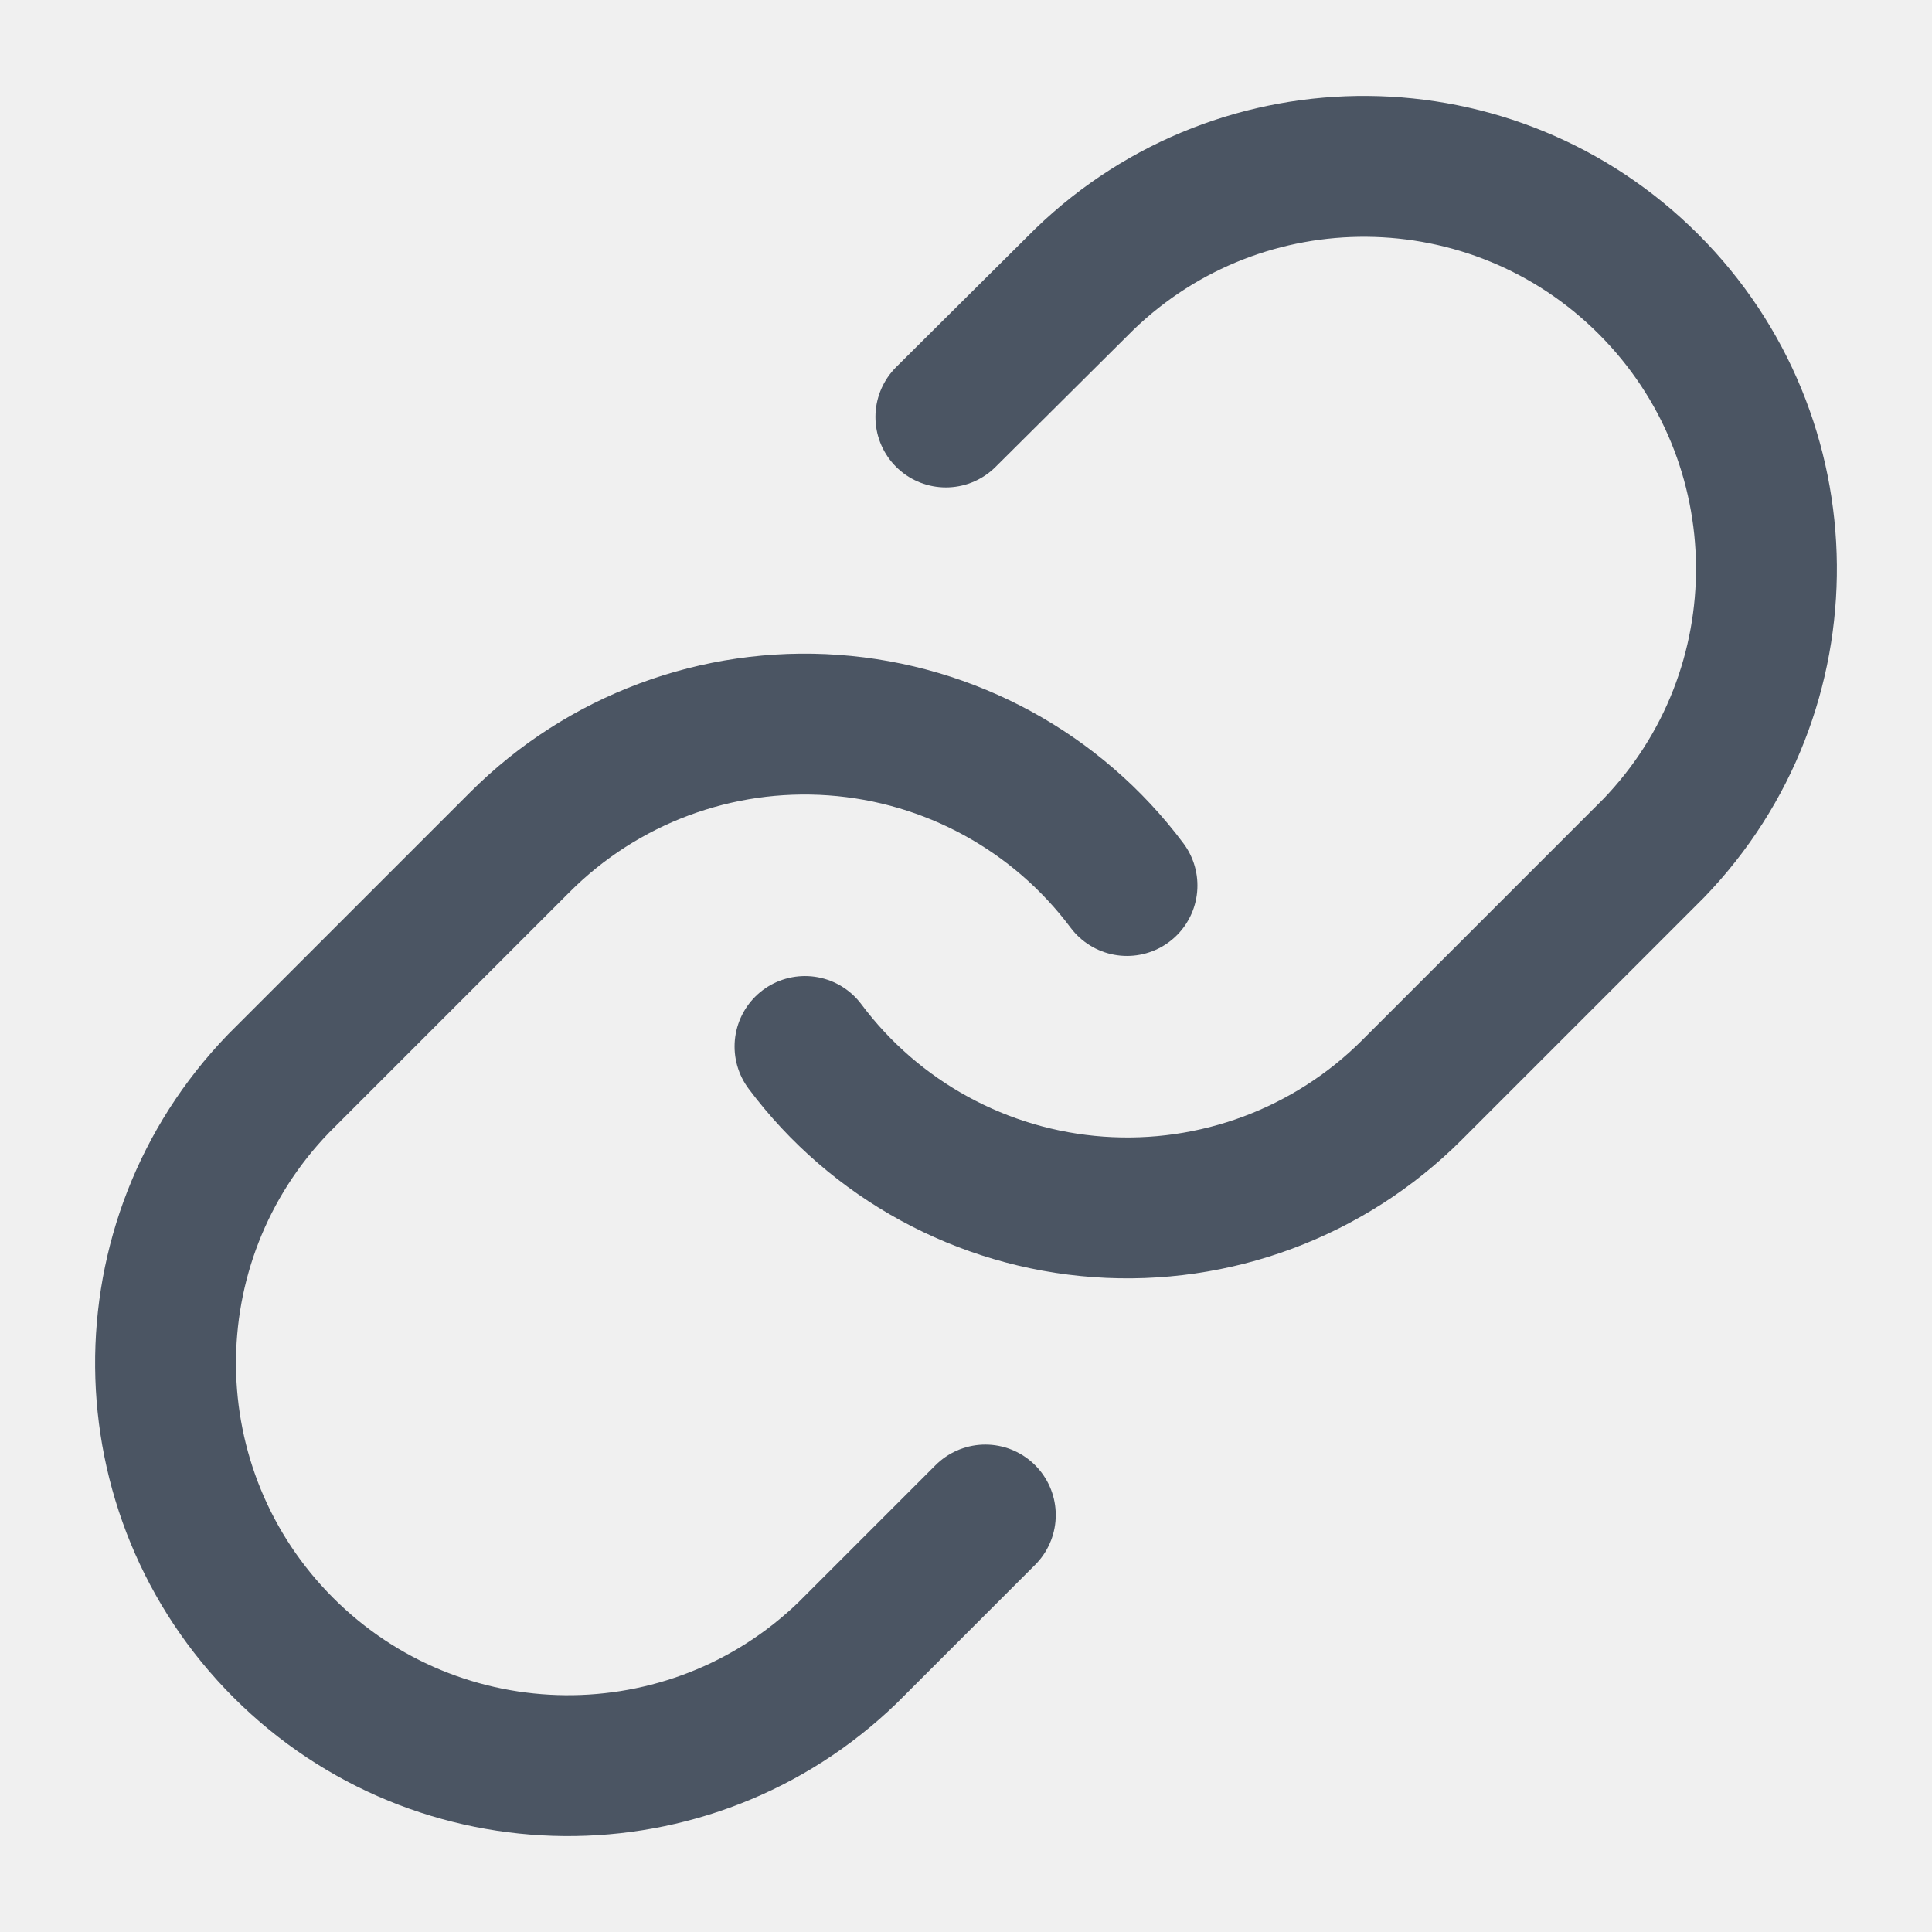
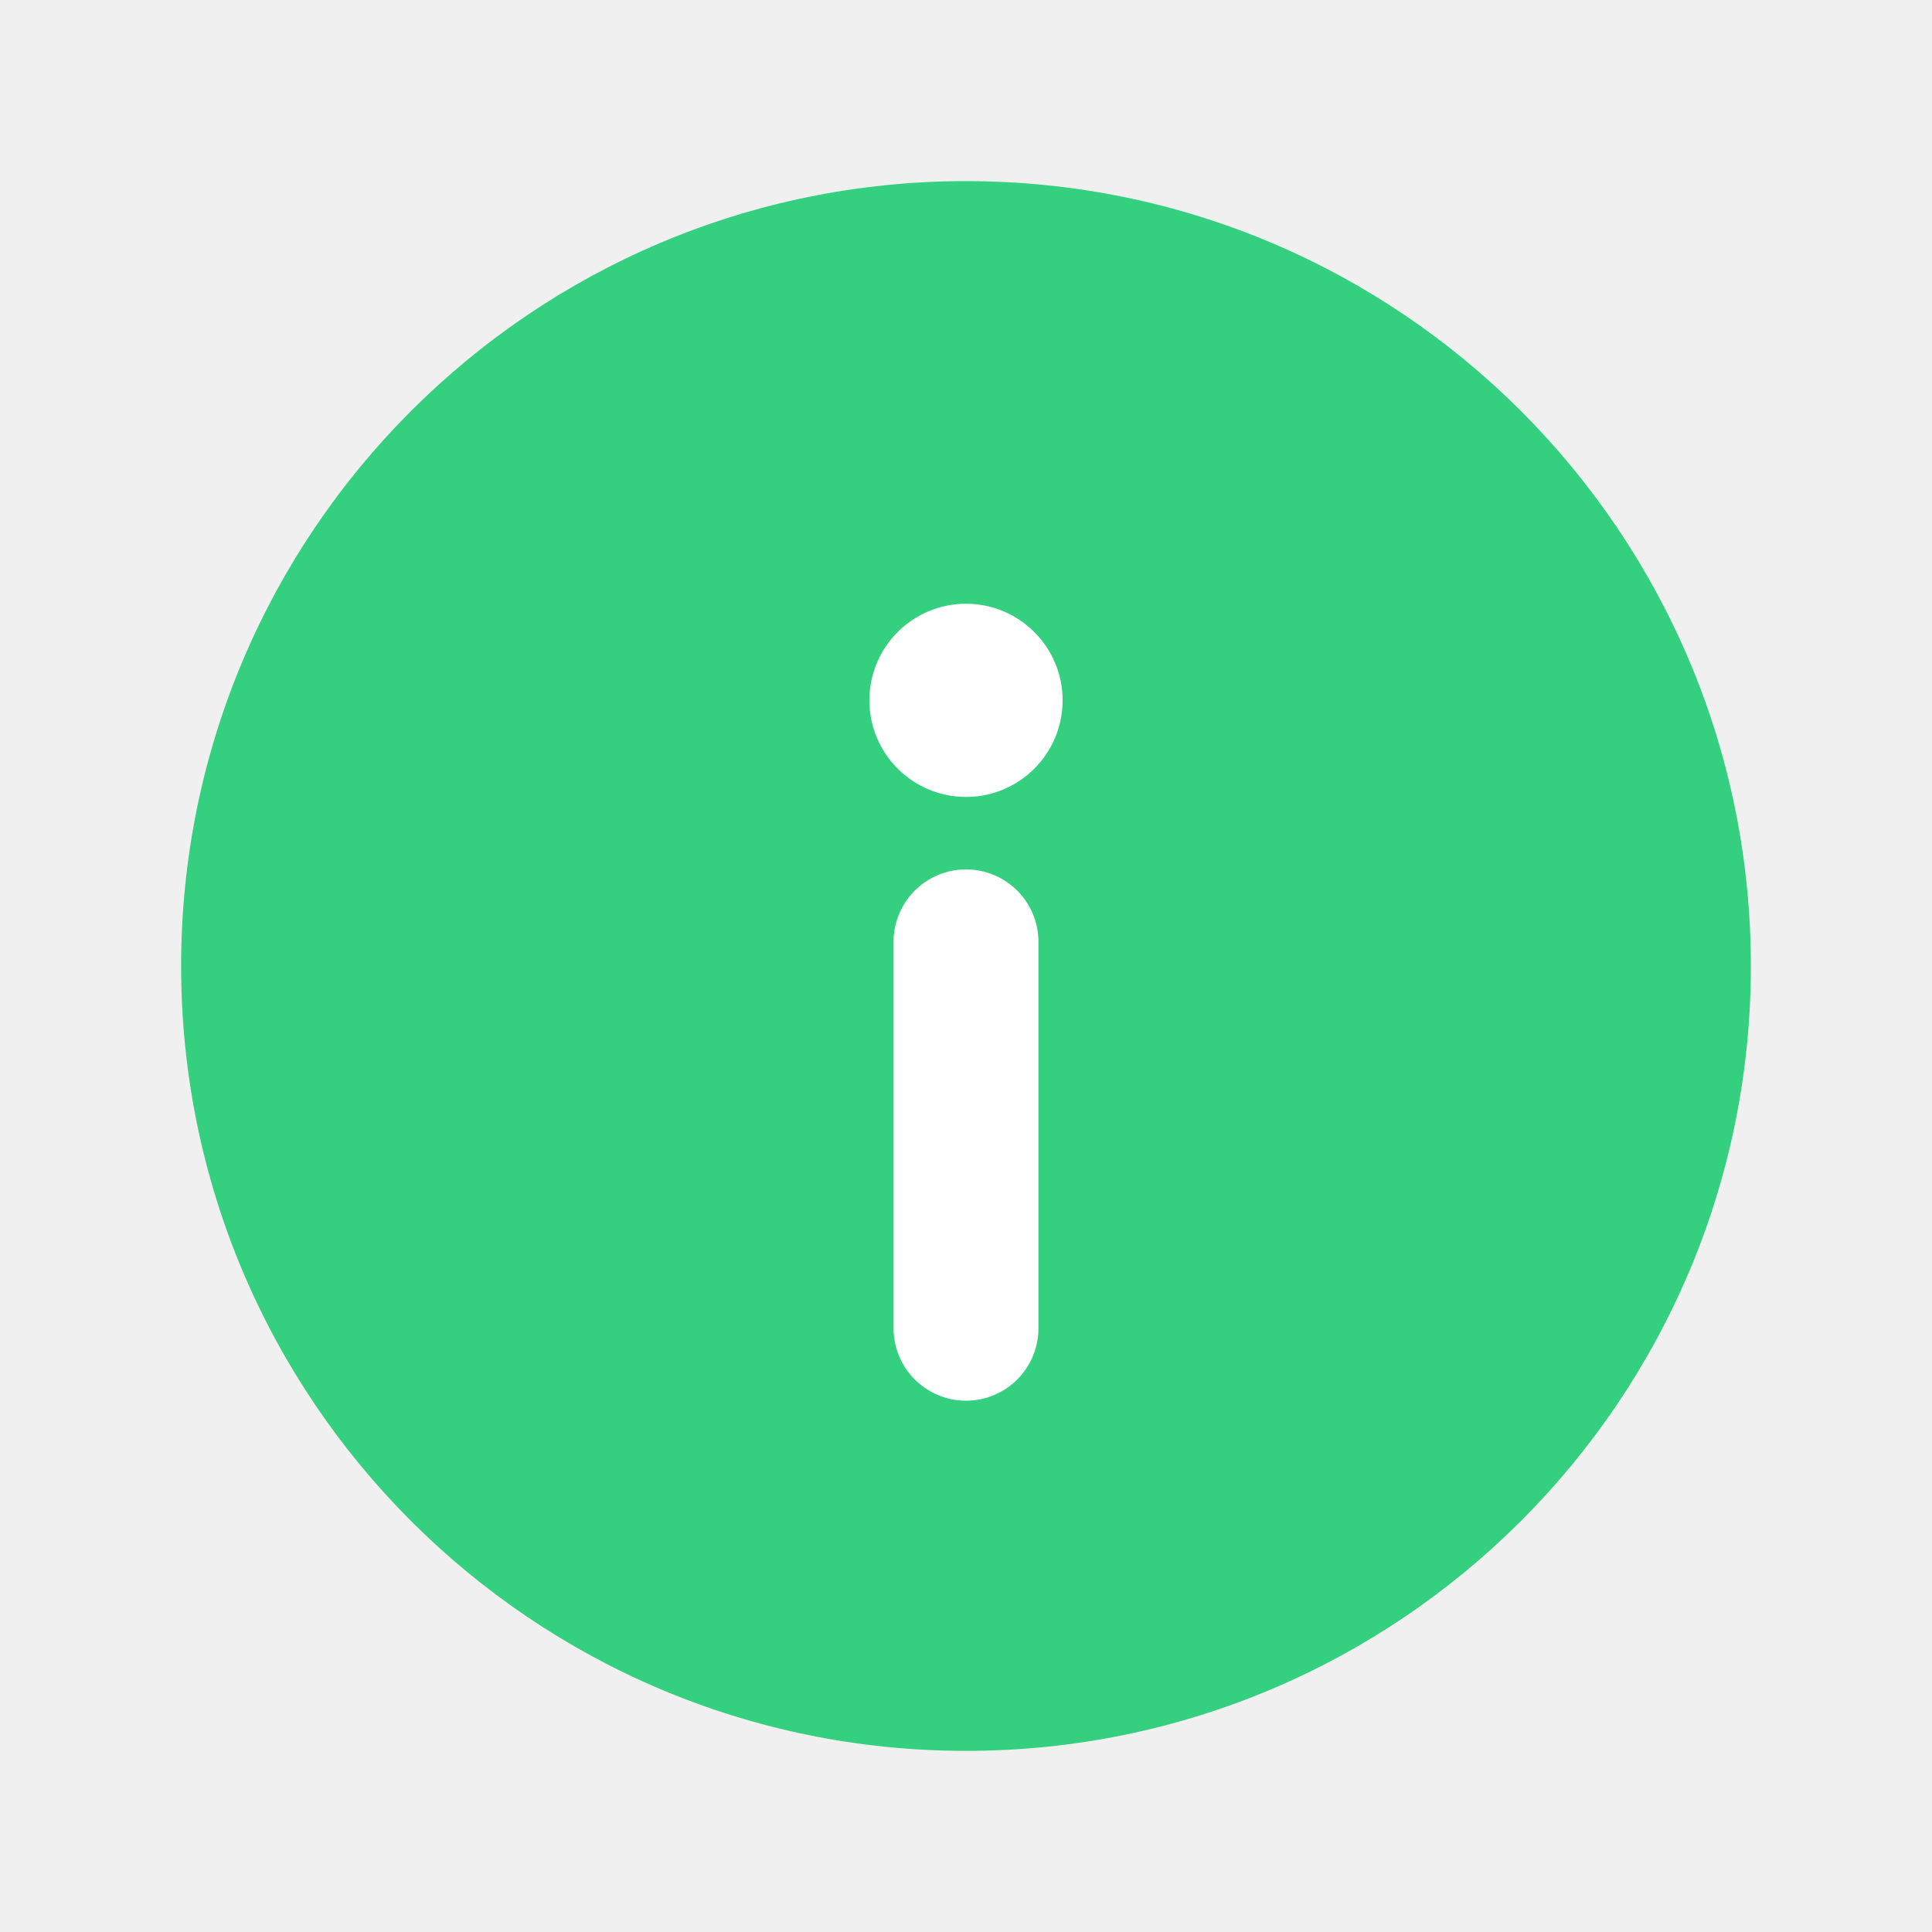
- <svg xmlns="http://www.w3.org/2000/svg" viewBox="0 0 24 24" width="24" height="24" fill="none" stroke="#4B5563" stroke-width="1.75" stroke-linecap="round" stroke-linejoin="round">
-   <path d="M10 13a5 5 0 0 0 7.54.54l3-3a5 5 0 0 0-7.07-7.07l-1.72 1.71" />
-   <path d="M14 11a5 5 0 0 0-7.54-.54l-3 3a5 5 0 0 0 7.07 7.07l1.71-1.71" />
+ <svg xmlns="http://www.w3.org/2000/svg" viewBox="0 0 16 16" width="16" height="16">
+   <circle cx="8" cy="8" r="6.5" fill="#35D07F" />
+   <circle cx="8" cy="5.8" r="0.8" fill="#FFFFFF" />
+   <path d="M8 7.8v3.2" fill="none" stroke="#FFFFFF" stroke-width="1.2" stroke-linecap="round" />
</svg>
